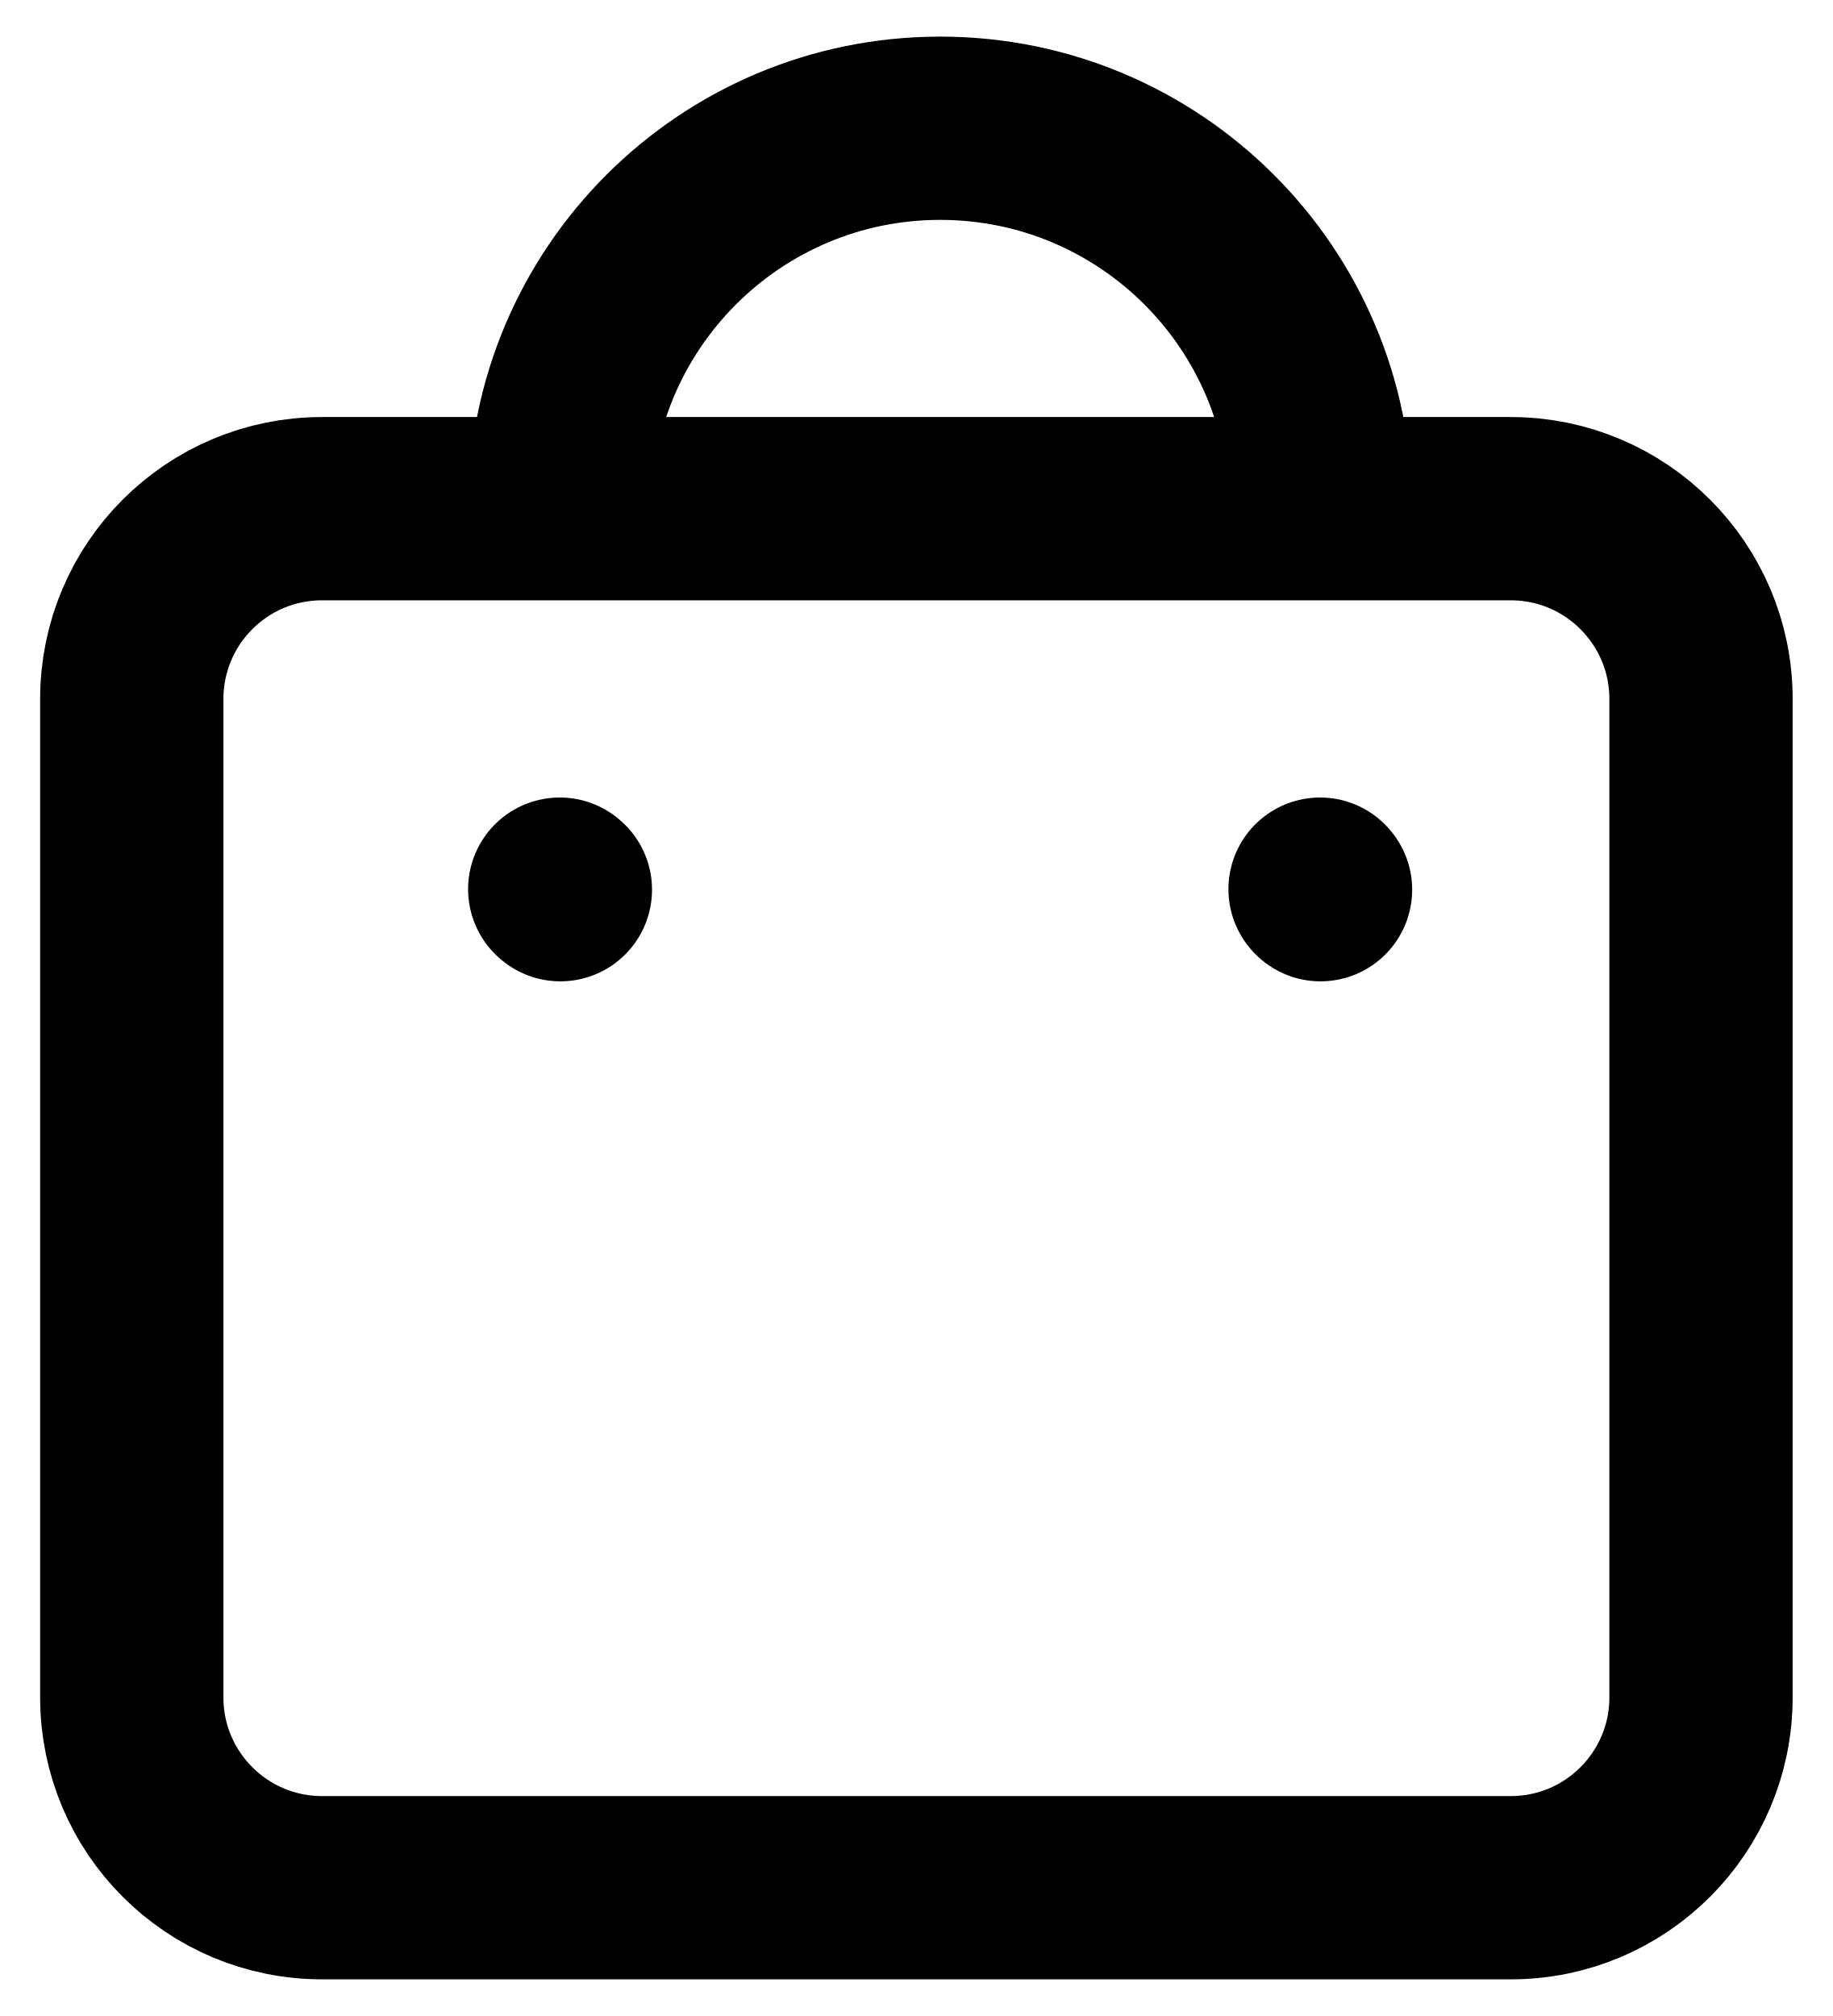
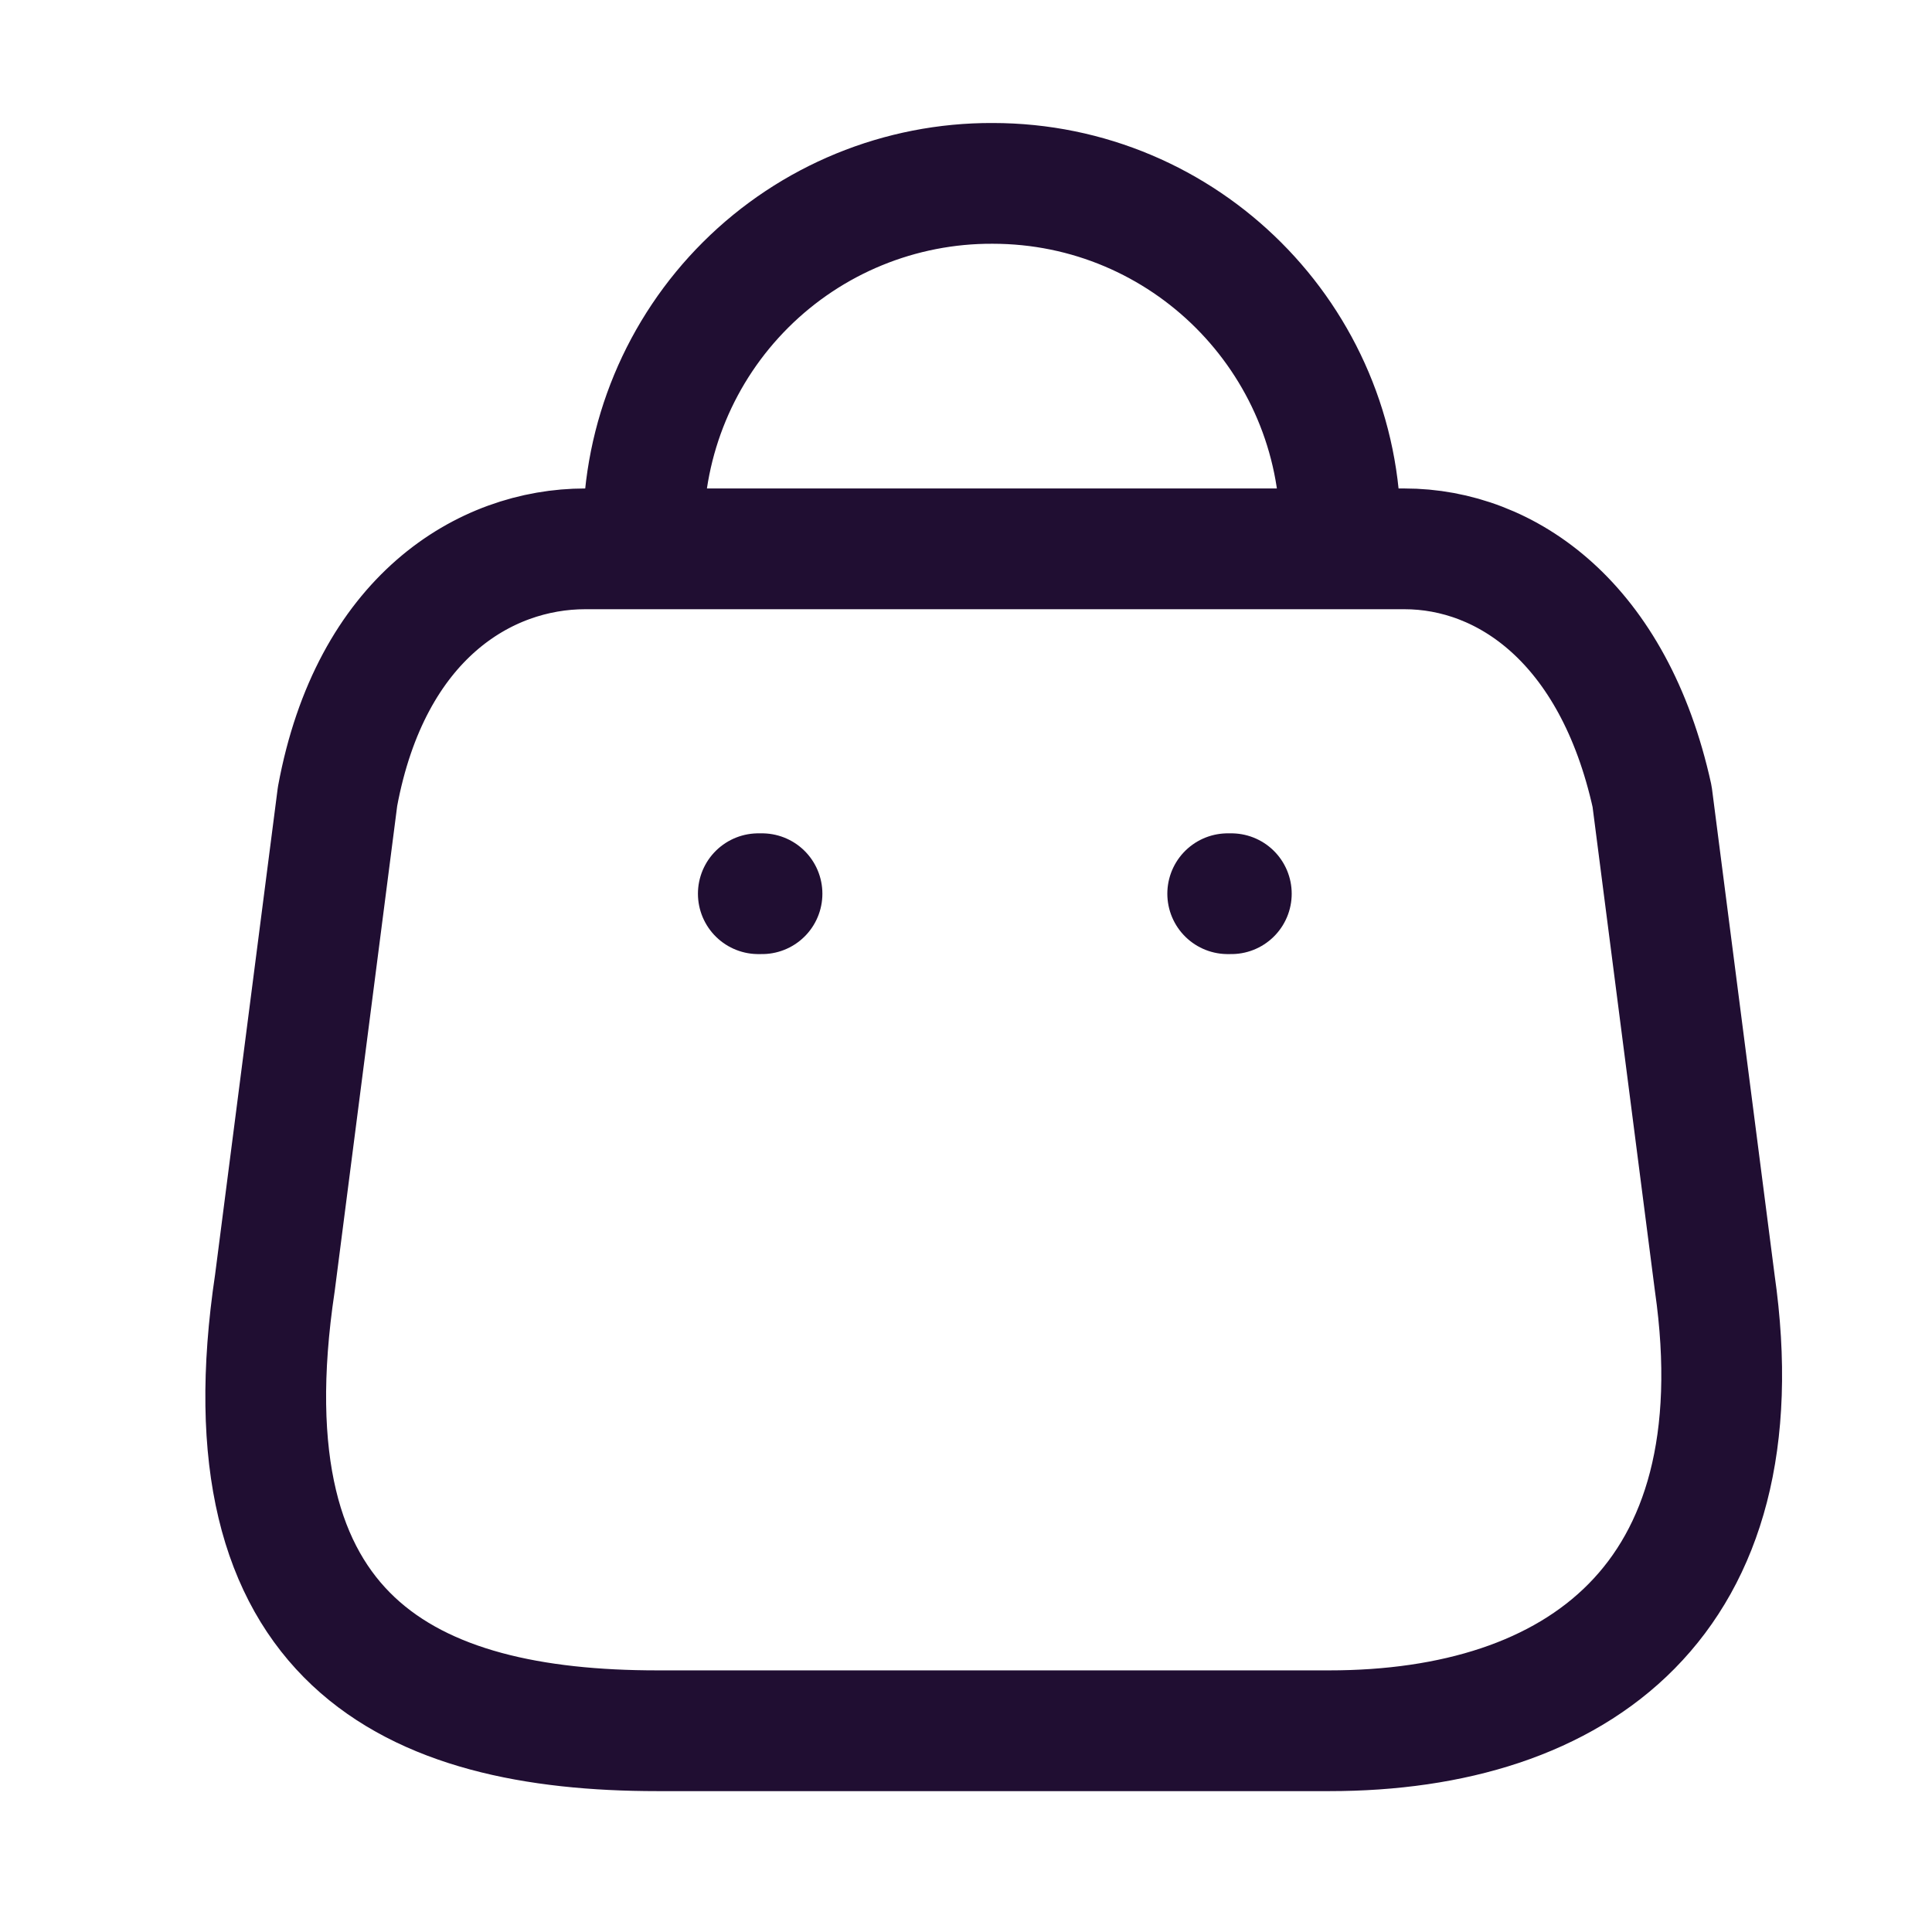
- <svg xmlns="http://www.w3.org/2000/svg" width="20" height="22" viewBox="0 0 20 22" fill="none">
-   <path d="m14.41 9.709-.005-.006m-8.29.006-.007-.006m8.303-4.152a4.151 4.151 0 1 0-8.303 0M3.514 20.6h12.973c1.146 0 2.075-.93 2.075-2.076V7.627c0-1.146-.93-2.076-2.076-2.076H3.514c-1.147 0-2.076.93-2.076 2.076v10.897c0 1.147.93 2.076 2.076 2.076Z" stroke="#000" stroke-width="2" stroke-linecap="round" stroke-linejoin="round" />
+ <svg xmlns="http://www.w3.org/2000/svg" width="24" height="24" viewBox="0 0 24 24" id="bag">
+   <g fill="none" fill-rule="evenodd" stroke="#200E32" stroke-linecap="round" stroke-linejoin="round" stroke-width="1.5" transform="translate(2.5 1.5)">
+     <path d="M14.014 20L5.666 20C2.6 20.0.247 18.892.915 14.435L1.693 8.394C2.105 6.169 3.524 5.318 4.769 5.318L14.947 5.318C16.211 5.318 17.547 6.233 18.023 8.394L18.801 14.435C19.368 18.389 17.08 20 14.014 20zM14.151 5.098C14.151 2.712 12.217.778 9.831.778L9.831.778C8.682.773 7.578 1.226 6.764 2.037 5.95 2.848 5.492 3.949 5.492 5.098L5.492 5.098" />
+     <line x1="12.796" x2="12.751" y1="9.602" y2="9.602" />
+     <line x1="6.966" x2="6.92" y1="9.602" y2="9.602" />
+   </g>
</svg>
